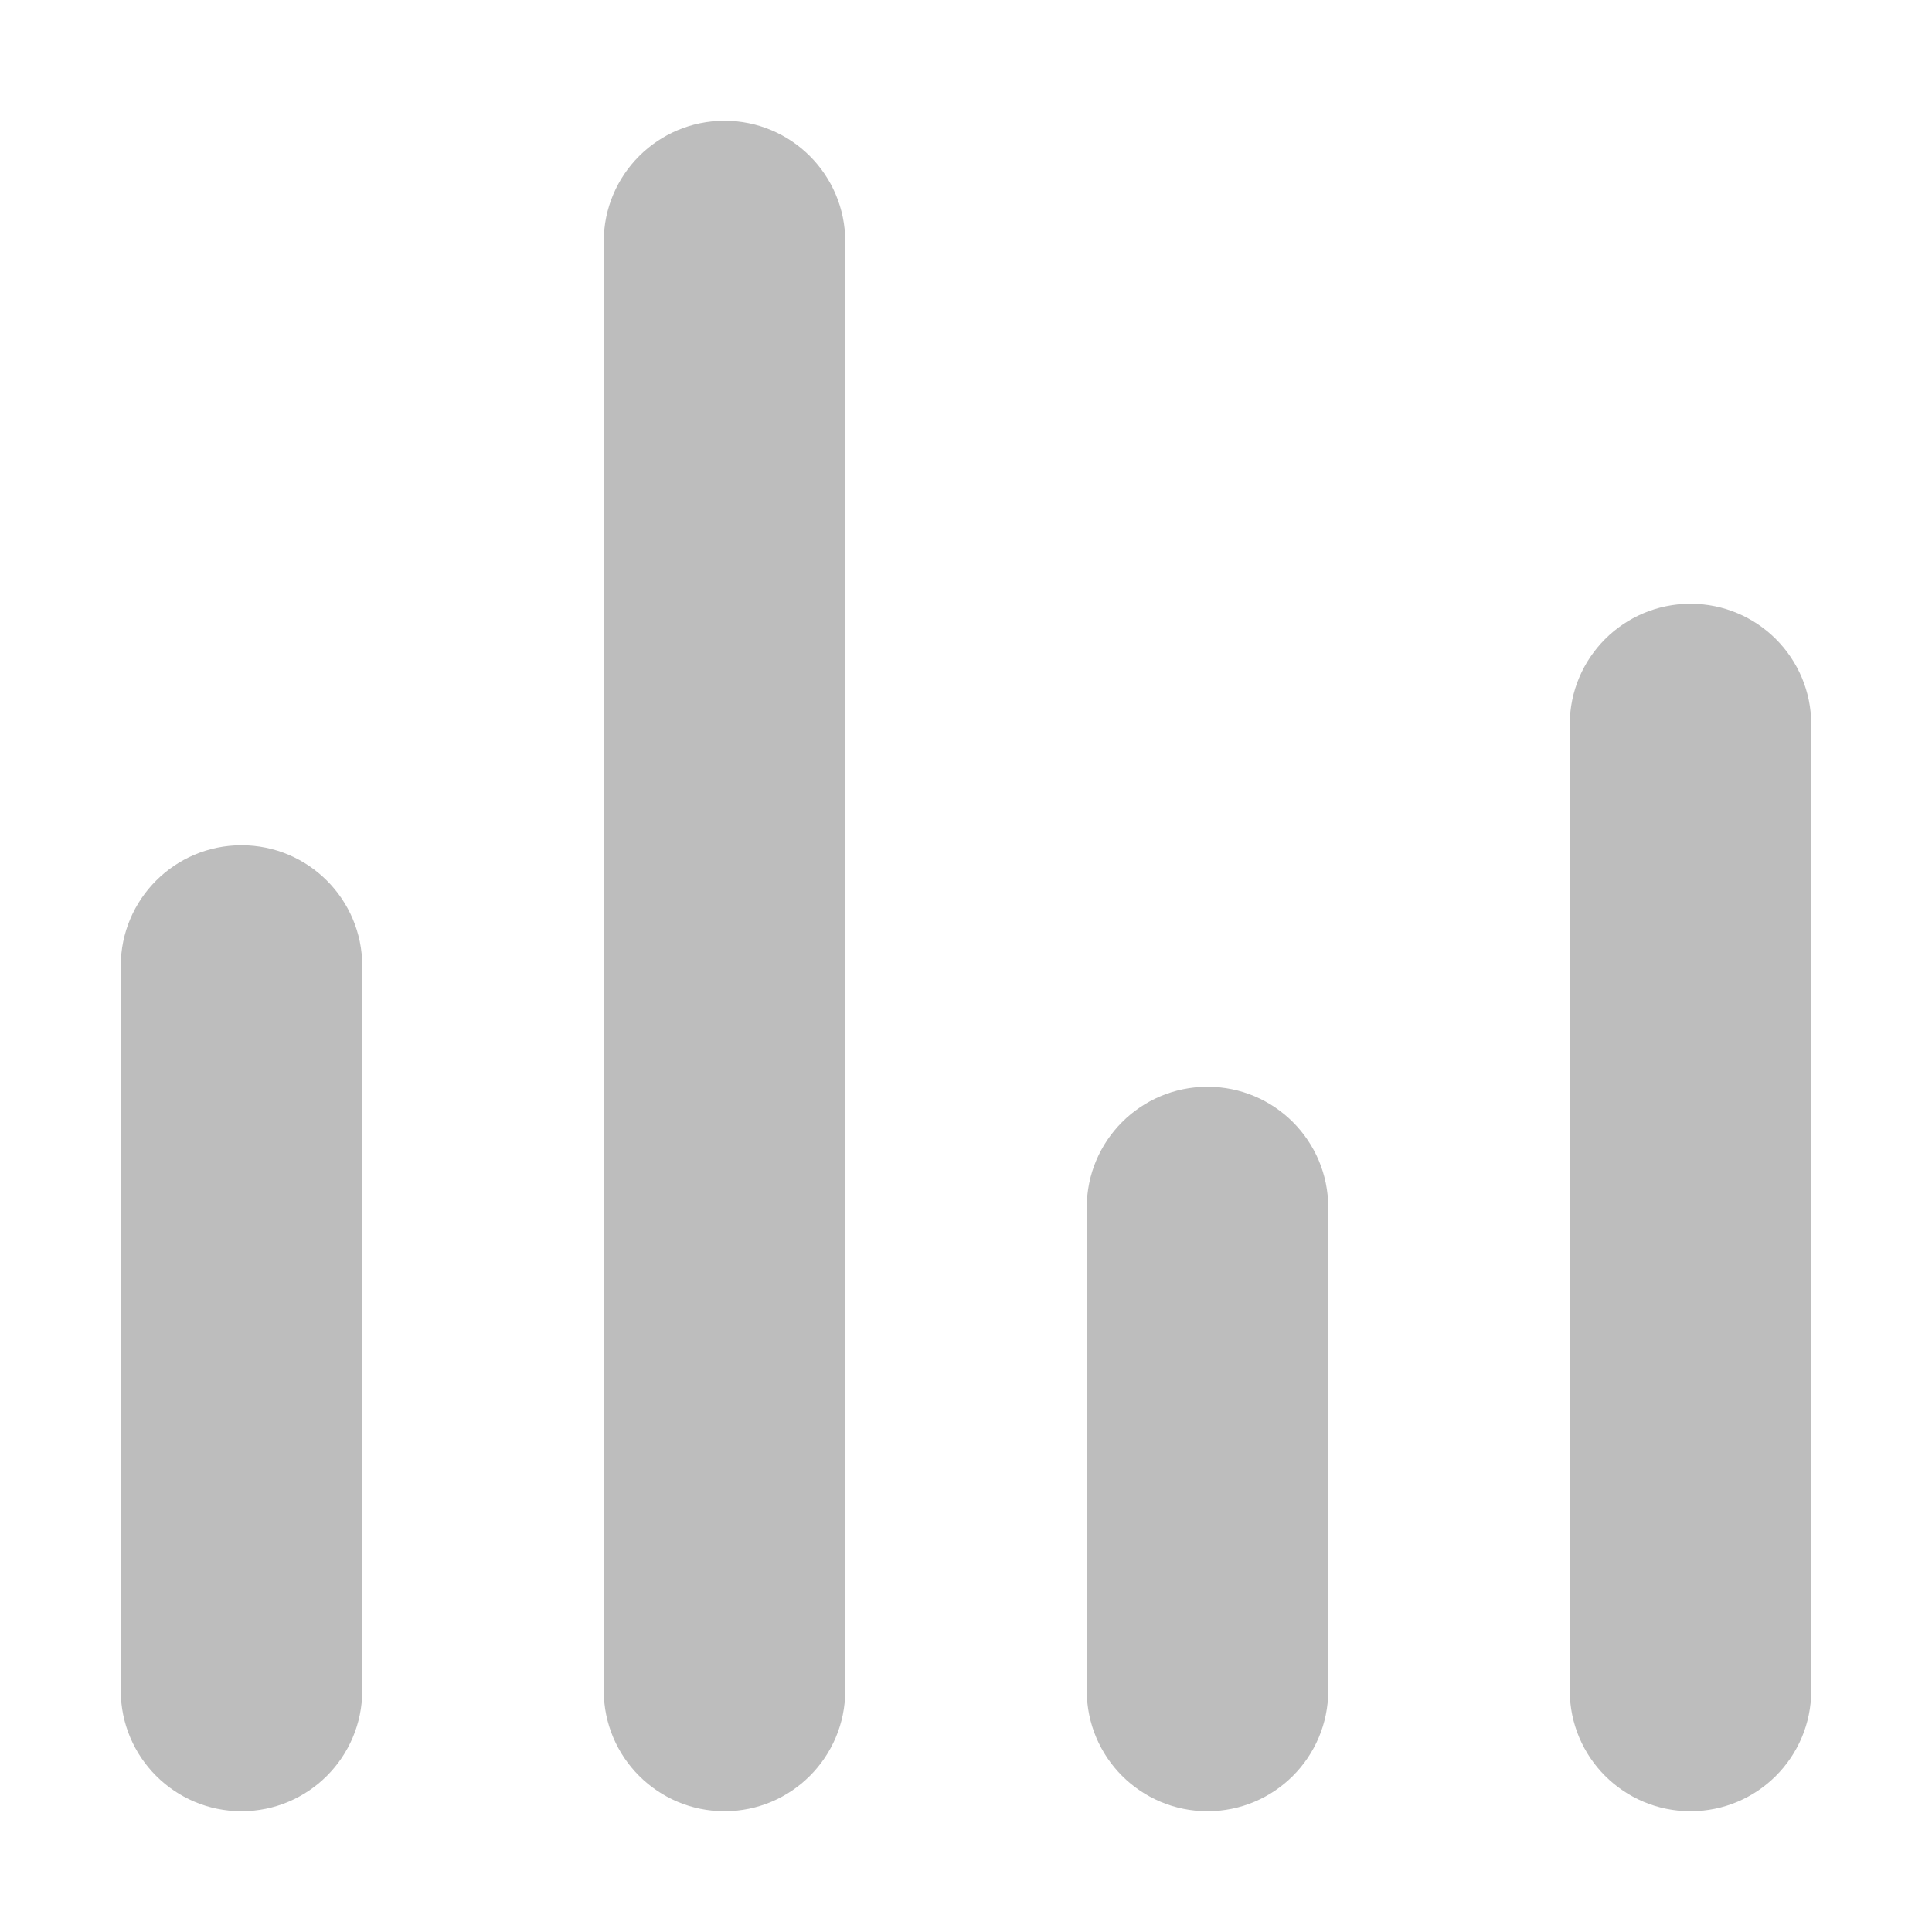
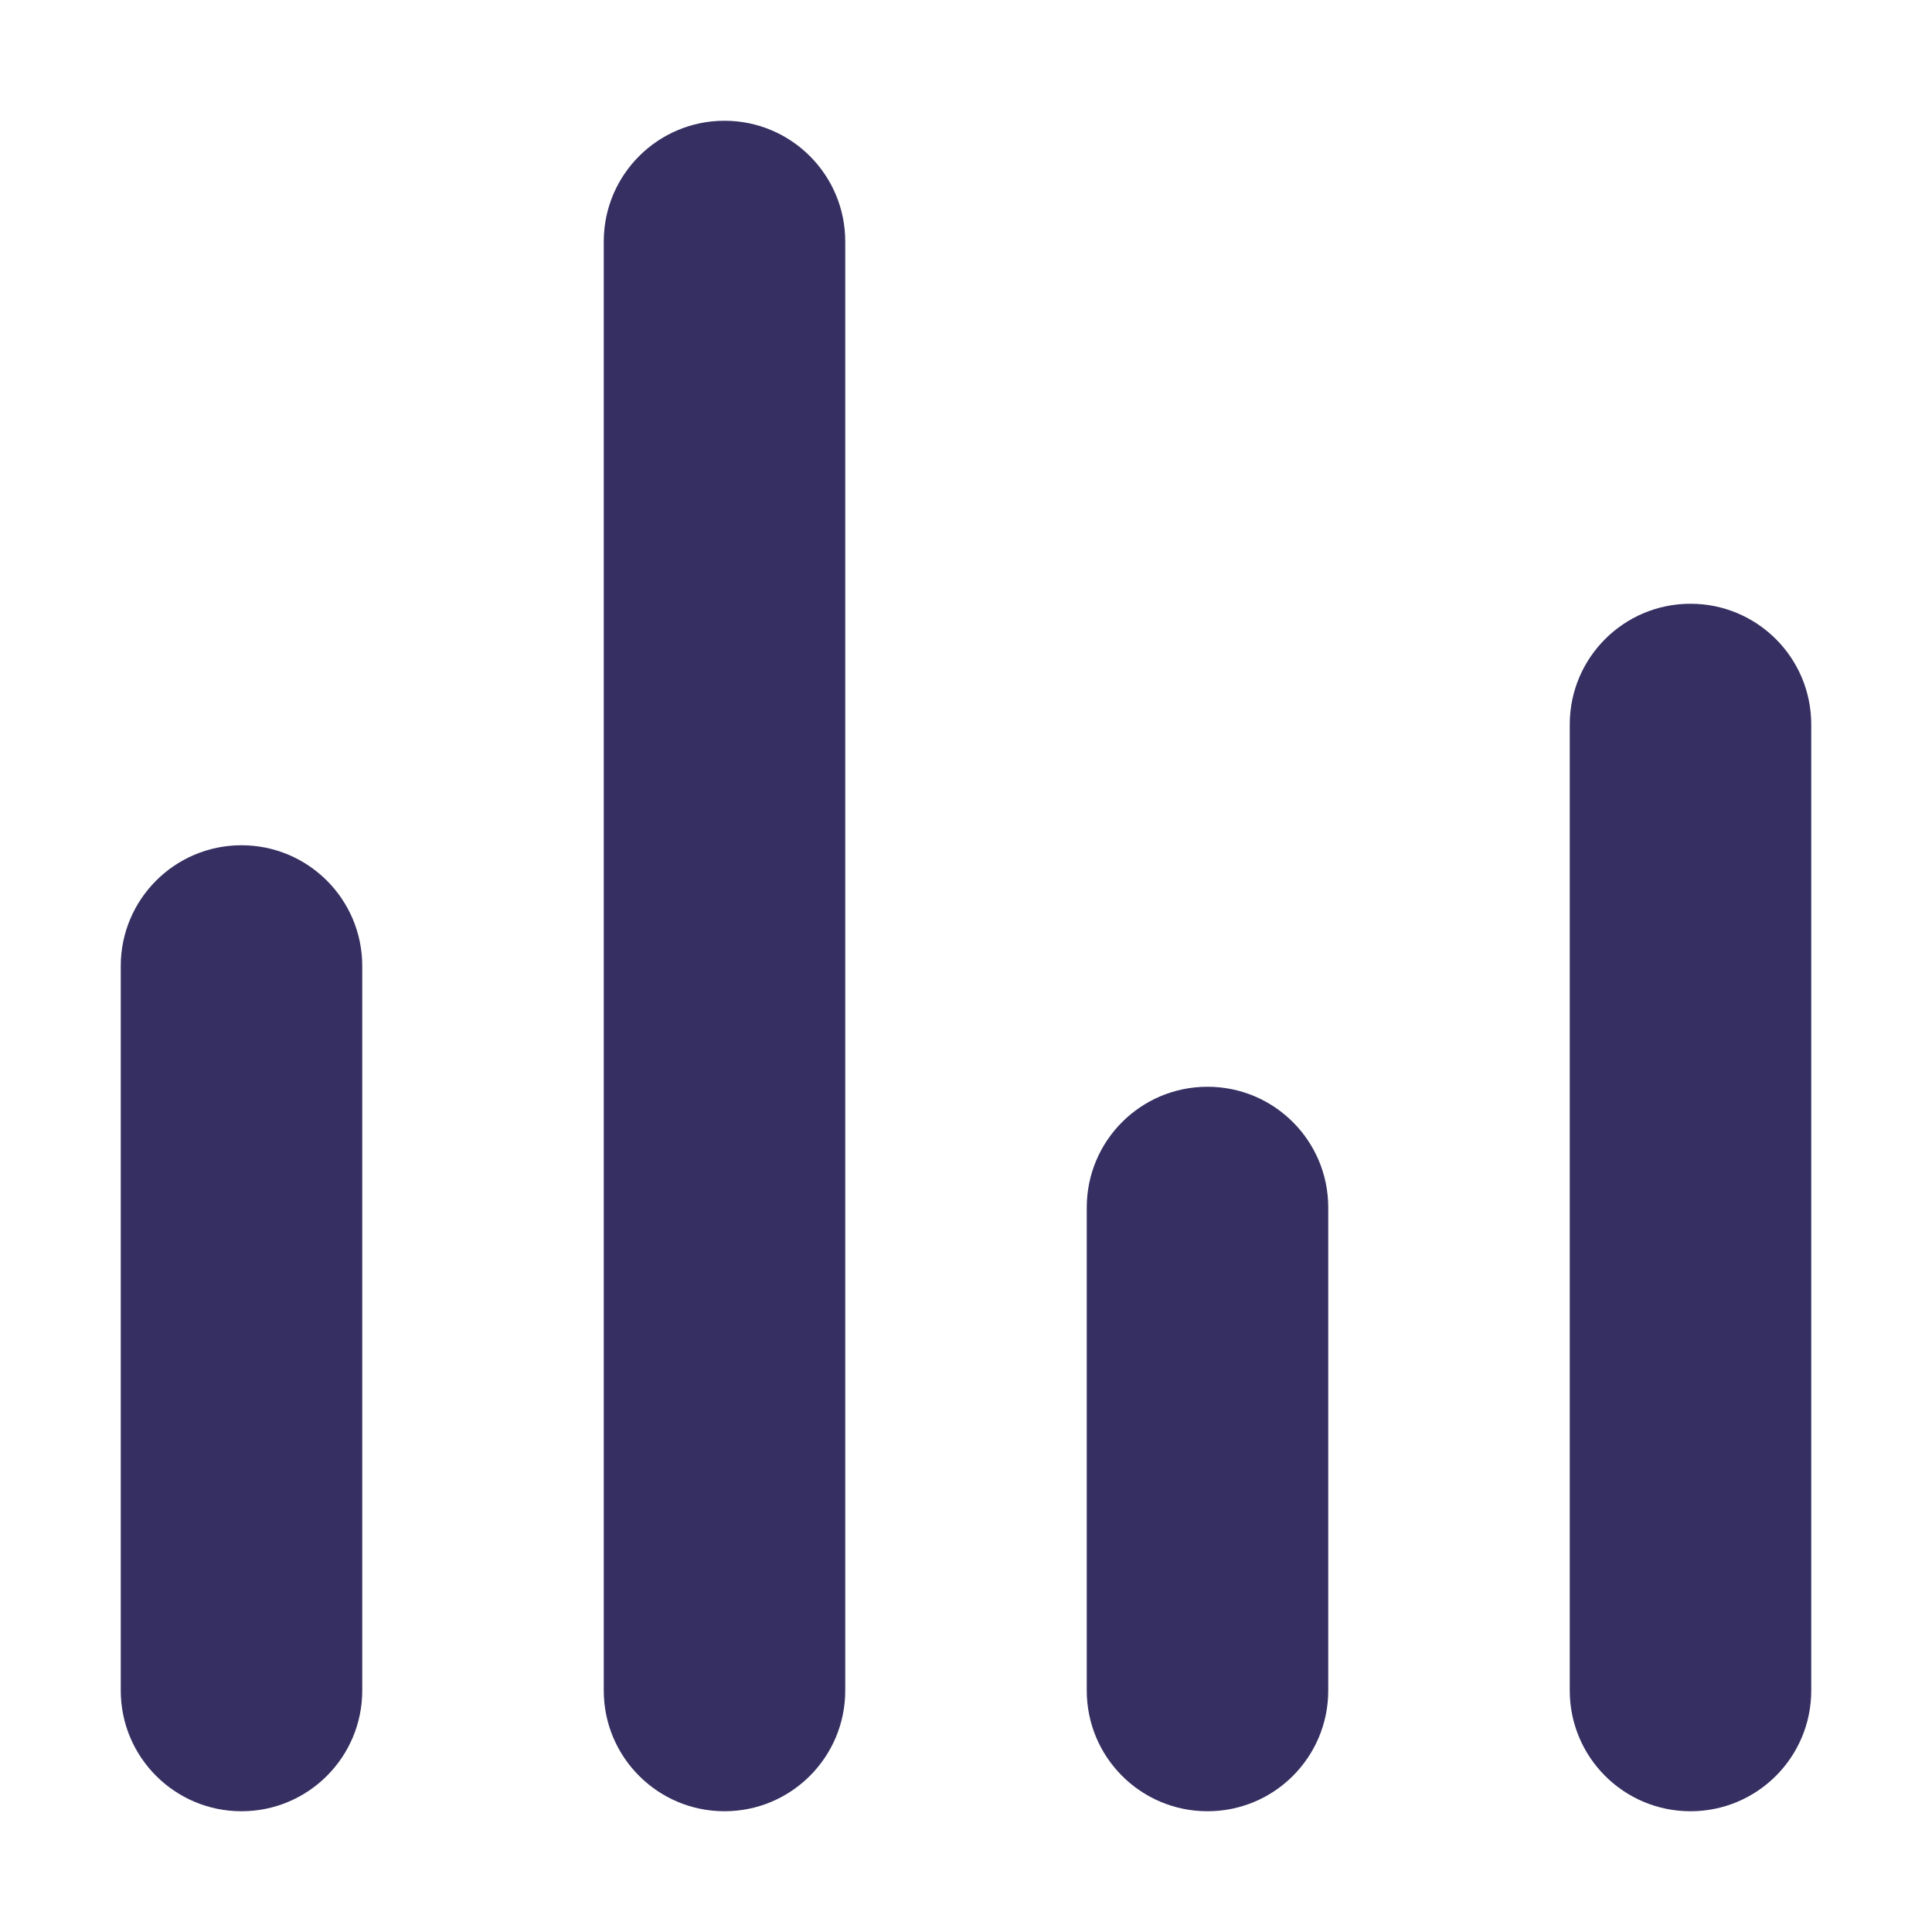
<svg xmlns="http://www.w3.org/2000/svg" width="24" height="24" viewBox="0 0 24 24" fill="none">
-   <path d="M3 22.5C2.172 22.5 1.5 21.829 1.5 21V12C1.5 11.171 2.172 10.5 3 10.5C3.828 10.5 4.5 11.171 4.5 12V21C4.5 21.829 3.828 22.5 3 22.5Z" fill="#BDBDBD" />
-   <path d="M9 22.5C8.172 22.5 7.5 21.829 7.5 21V3C7.5 2.171 8.172 1.5 9 1.5C9.828 1.5 10.5 2.171 10.5 3V21C10.5 21.829 9.828 22.5 9 22.5Z" fill="#BDBDBD" />
-   <path d="M15 22.5C14.171 22.5 13.5 21.829 13.5 21V15C13.5 14.171 14.171 13.5 15 13.5C15.829 13.5 16.5 14.171 16.5 15V21C16.5 21.829 15.829 22.5 15 22.5Z" fill="#BDBDBD" />
-   <path d="M21 22.5C20.171 22.5 19.5 21.829 19.5 21V9C19.5 8.171 20.171 7.5 21 7.5C21.829 7.5 22.5 8.171 22.5 9V21C22.5 21.829 21.829 22.5 21 22.5Z" fill="#BDBDBD" />
+   <path d="M3 22.5C2.172 22.5 1.5 21.829 1.5 21V12C1.5 11.171 2.172 10.5 3 10.5C3.828 10.5 4.5 11.171 4.5 12V21C4.5 21.829 3.828 22.5 3 22.5Z" fill="#363062" />
+   <path d="M9 22.5C8.172 22.5 7.5 21.829 7.5 21V3C7.5 2.171 8.172 1.5 9 1.5C9.828 1.5 10.5 2.171 10.5 3V21C10.5 21.829 9.828 22.5 9 22.5Z" fill="#363062" />
+   <path d="M15 22.5C14.171 22.5 13.5 21.829 13.5 21V15C13.5 14.171 14.171 13.5 15 13.5C15.829 13.5 16.5 14.171 16.5 15V21C16.5 21.829 15.829 22.5 15 22.5Z" fill="#363062" />
+   <path d="M21 22.5C20.171 22.5 19.5 21.829 19.5 21V9C19.5 8.171 20.171 7.5 21 7.5C21.829 7.5 22.5 8.171 22.5 9V21C22.5 21.829 21.829 22.5 21 22.5Z" fill="#363062" />
</svg>
